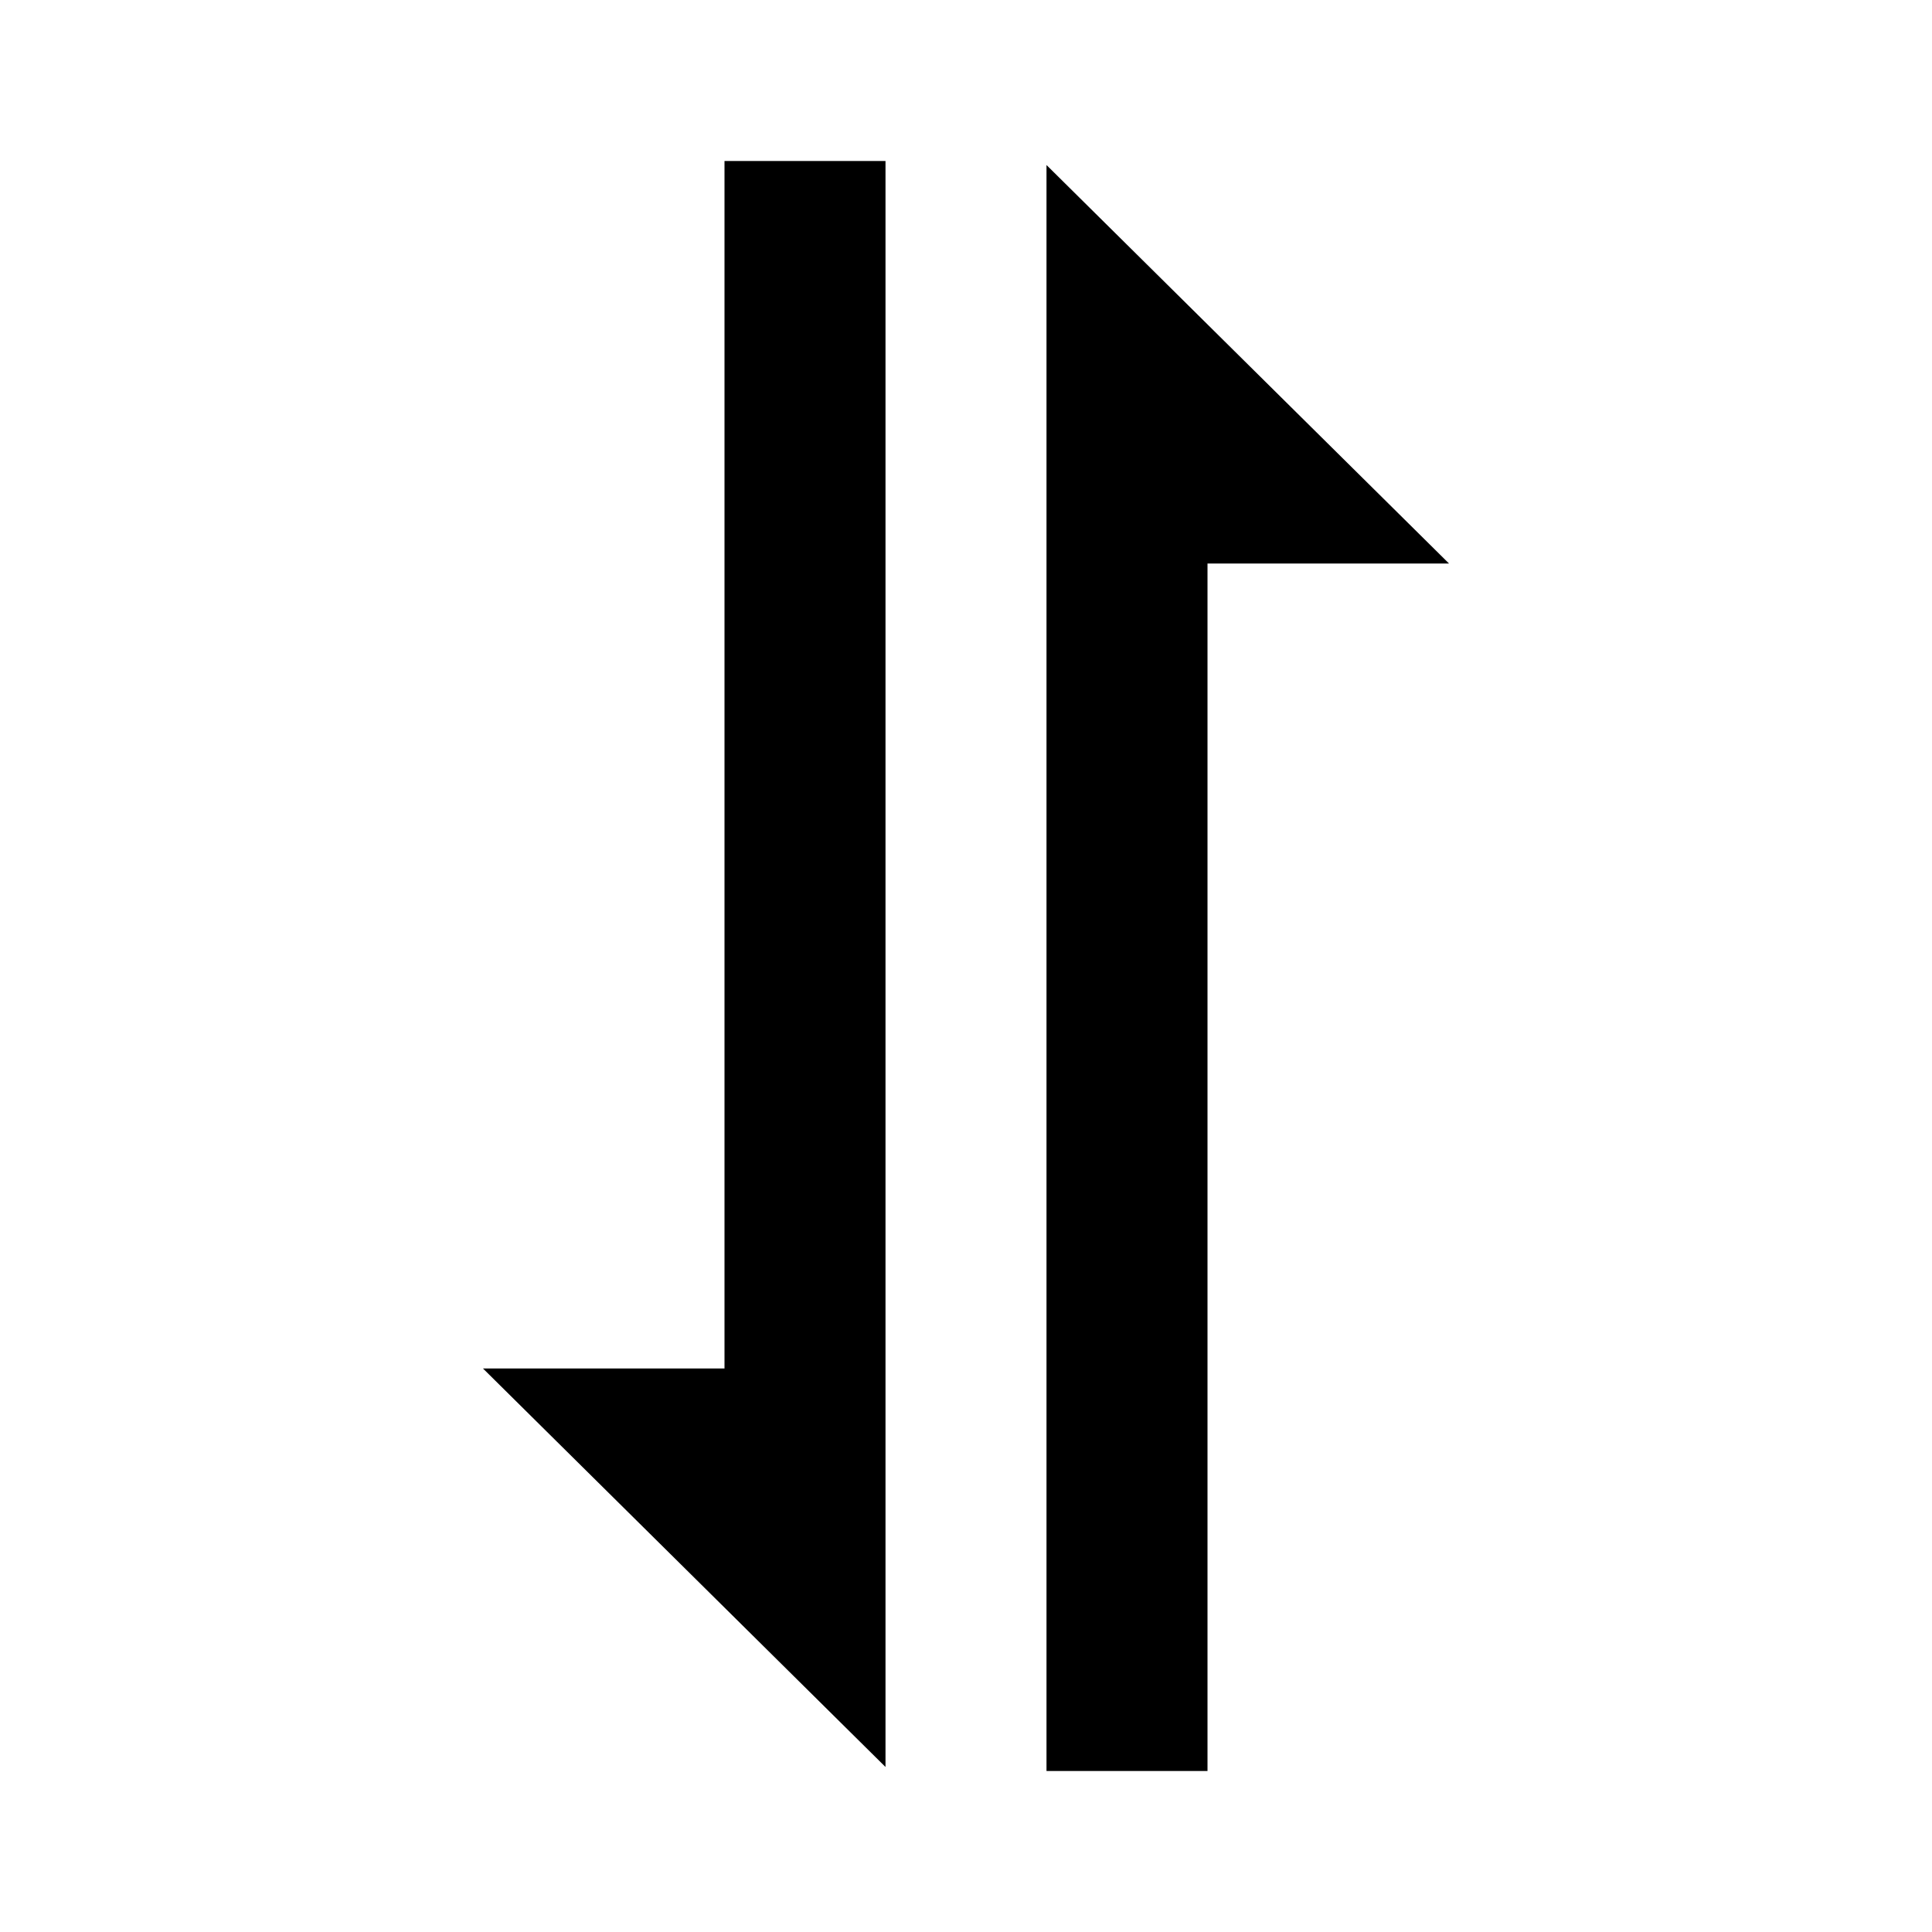
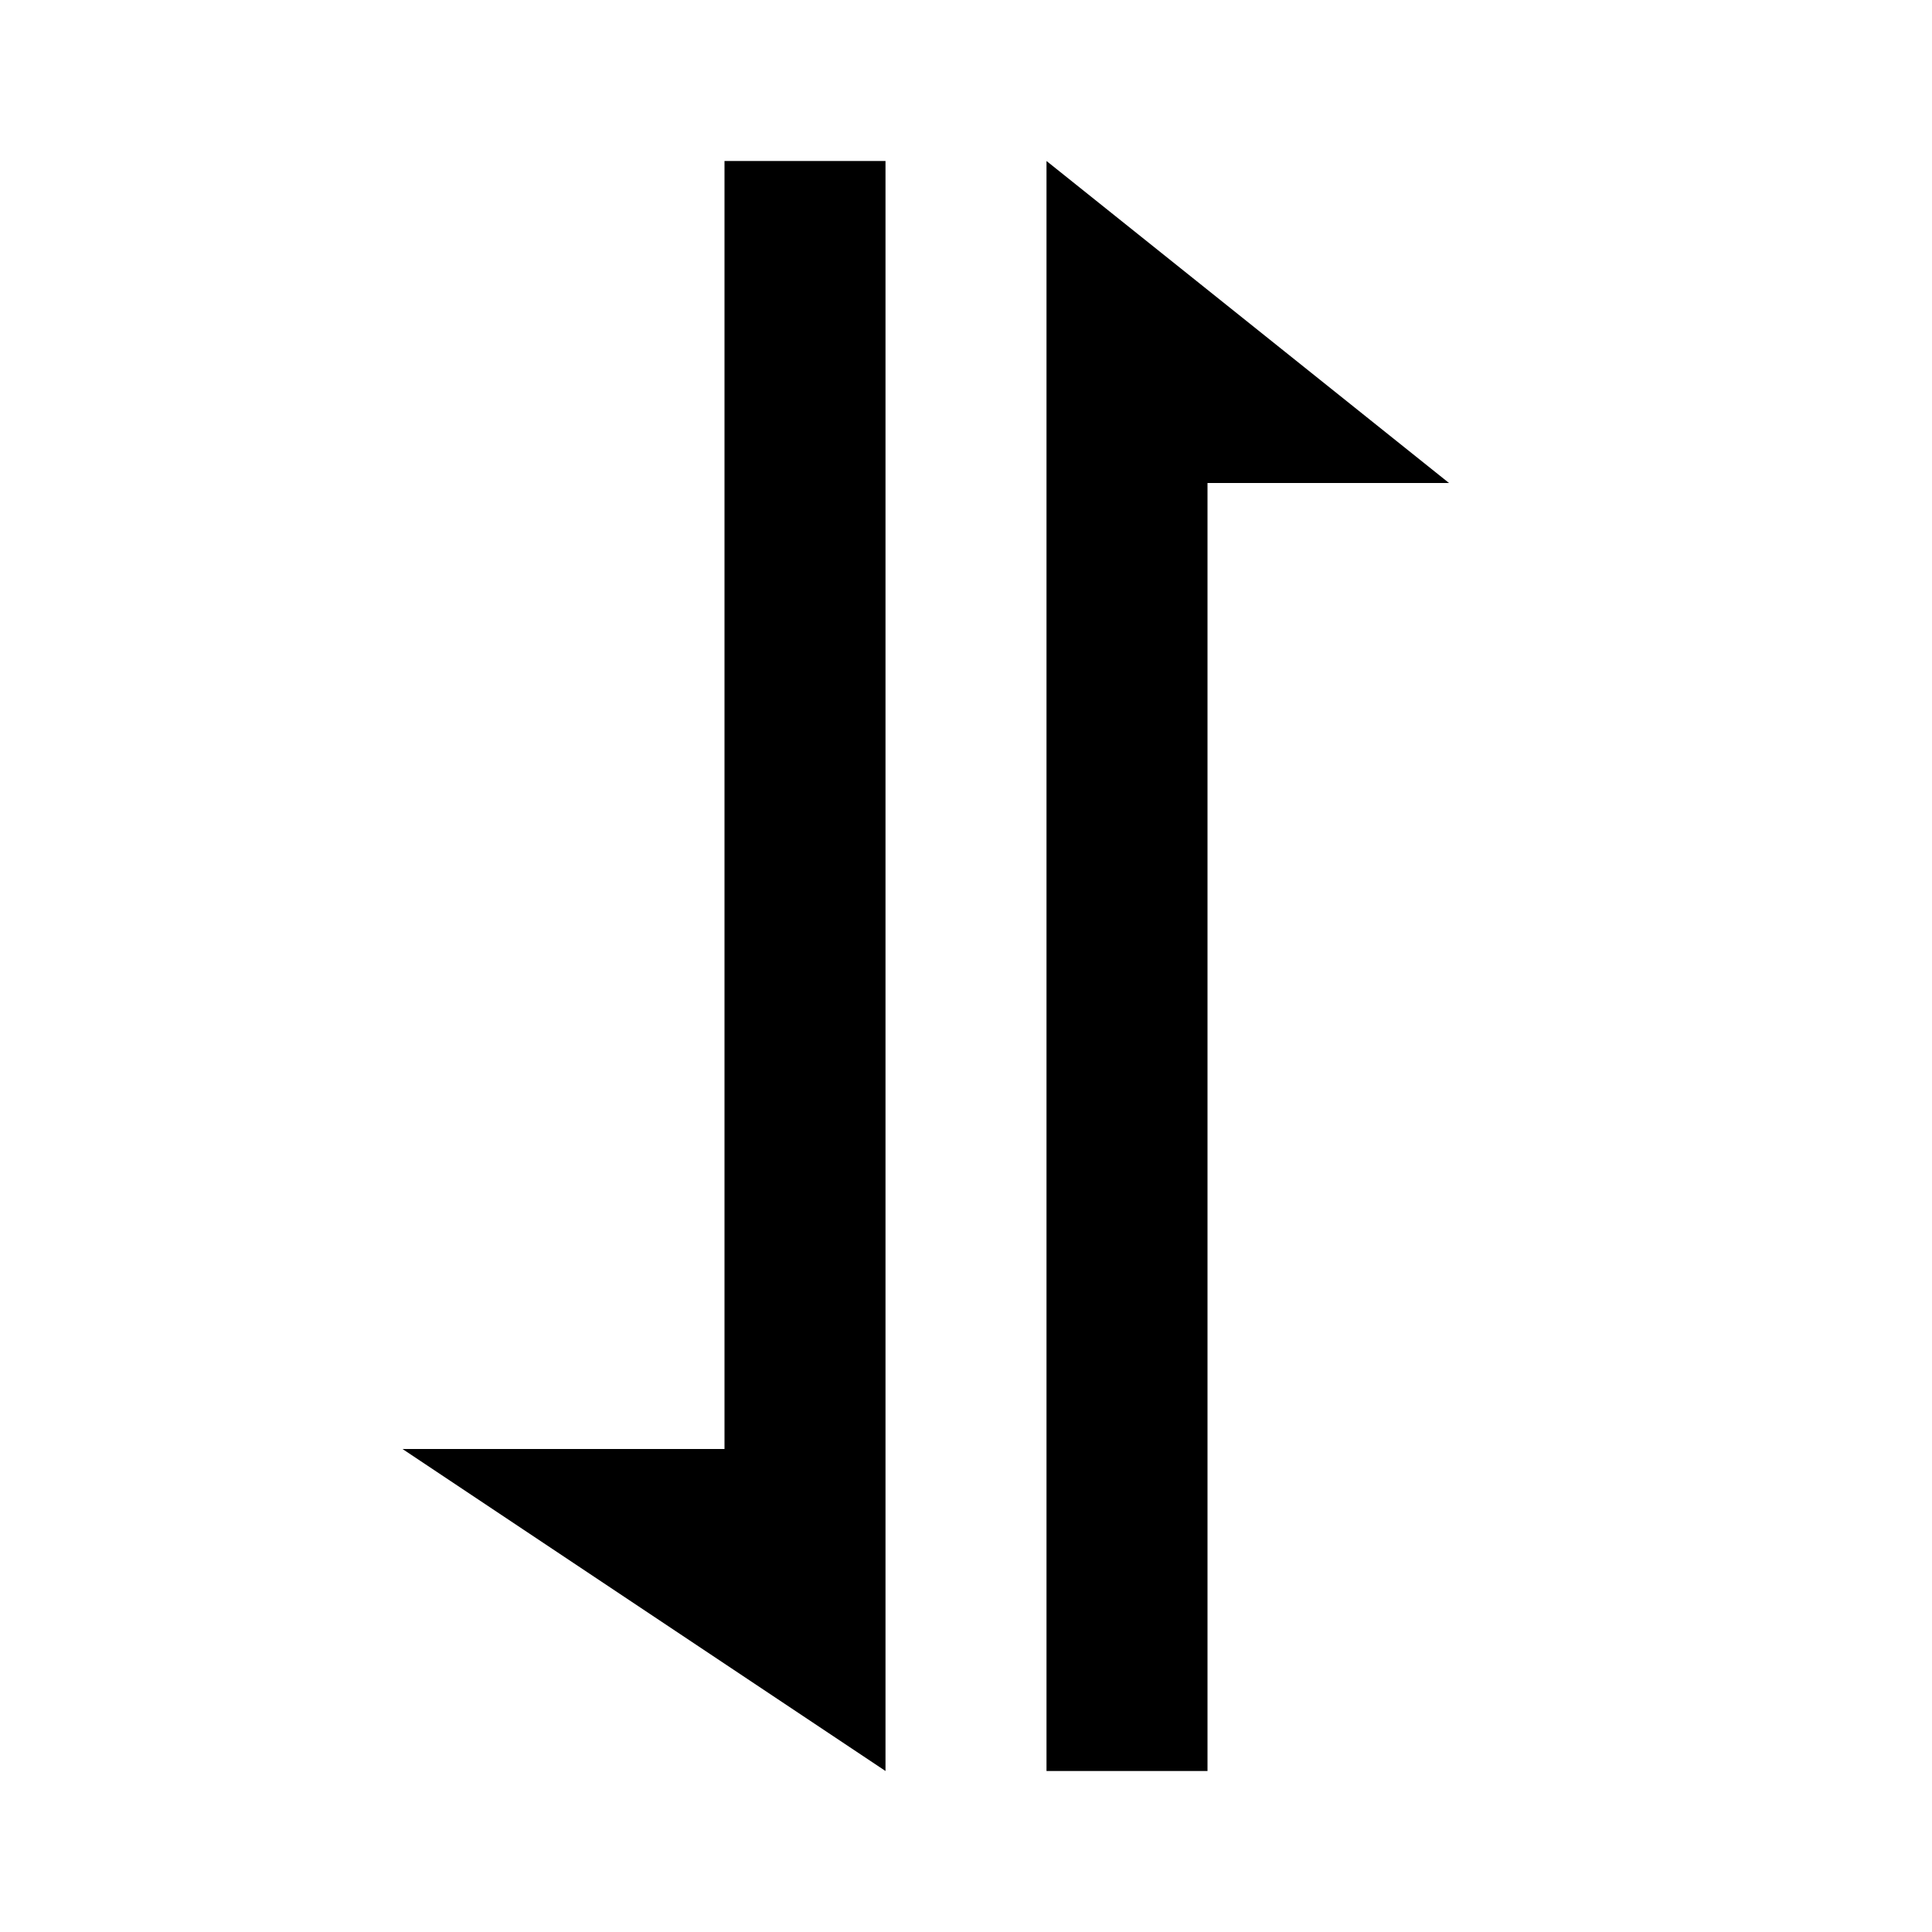
<svg xmlns="http://www.w3.org/2000/svg" version="1.1" id="Layer_1" x="0px" y="0px" width="24px" height="24px" viewBox="0 0 24 24" enable-background="new 0 0 24 24" xml:space="preserve">
  <g>
-     <polygon points="11,18 11,17 11,2 9,2 9,17 6,17 11,21.95  " />
-     <polygon points="15,7 18,7 13,2.05 13,6 13,7 13,22 15,22  " />
+     <polygon points="11,19 11,18 11,2 9,2 9,18 5,18 11,22  " />
+     <polygon points="15,6 18,6 13,2 13,5 13,6 13,22 15,22  " />
  </g>
</svg>
